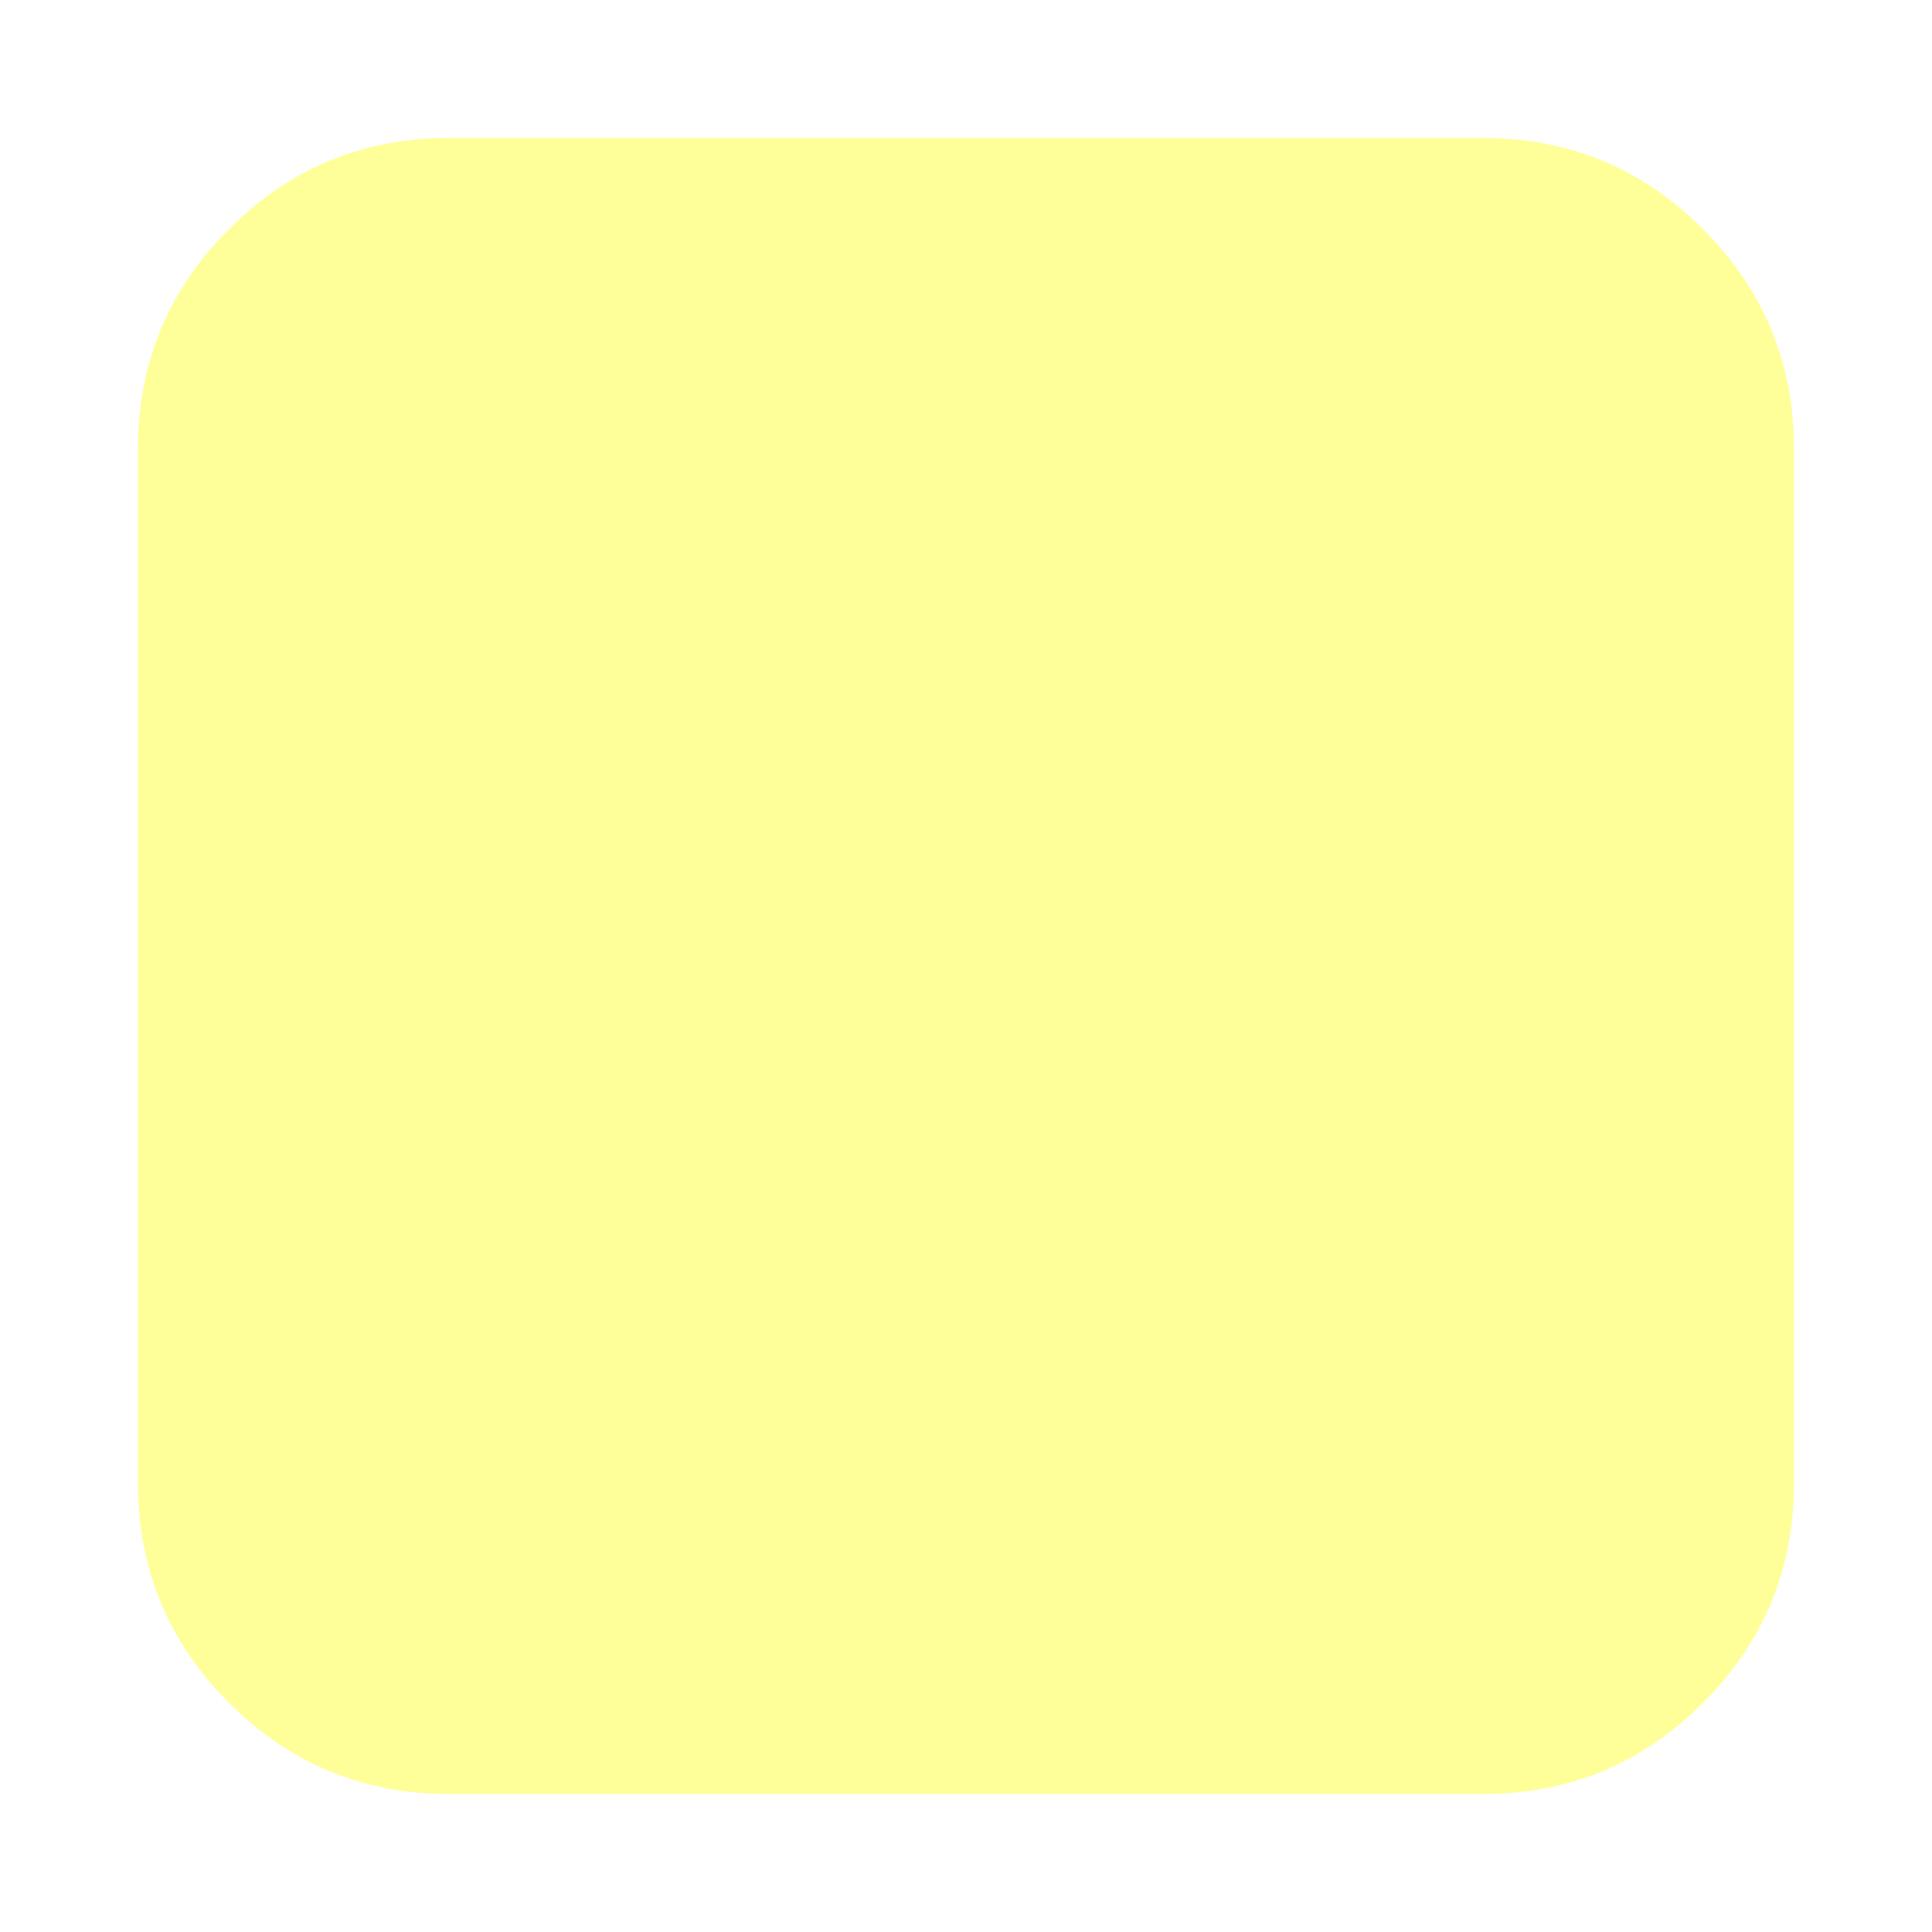
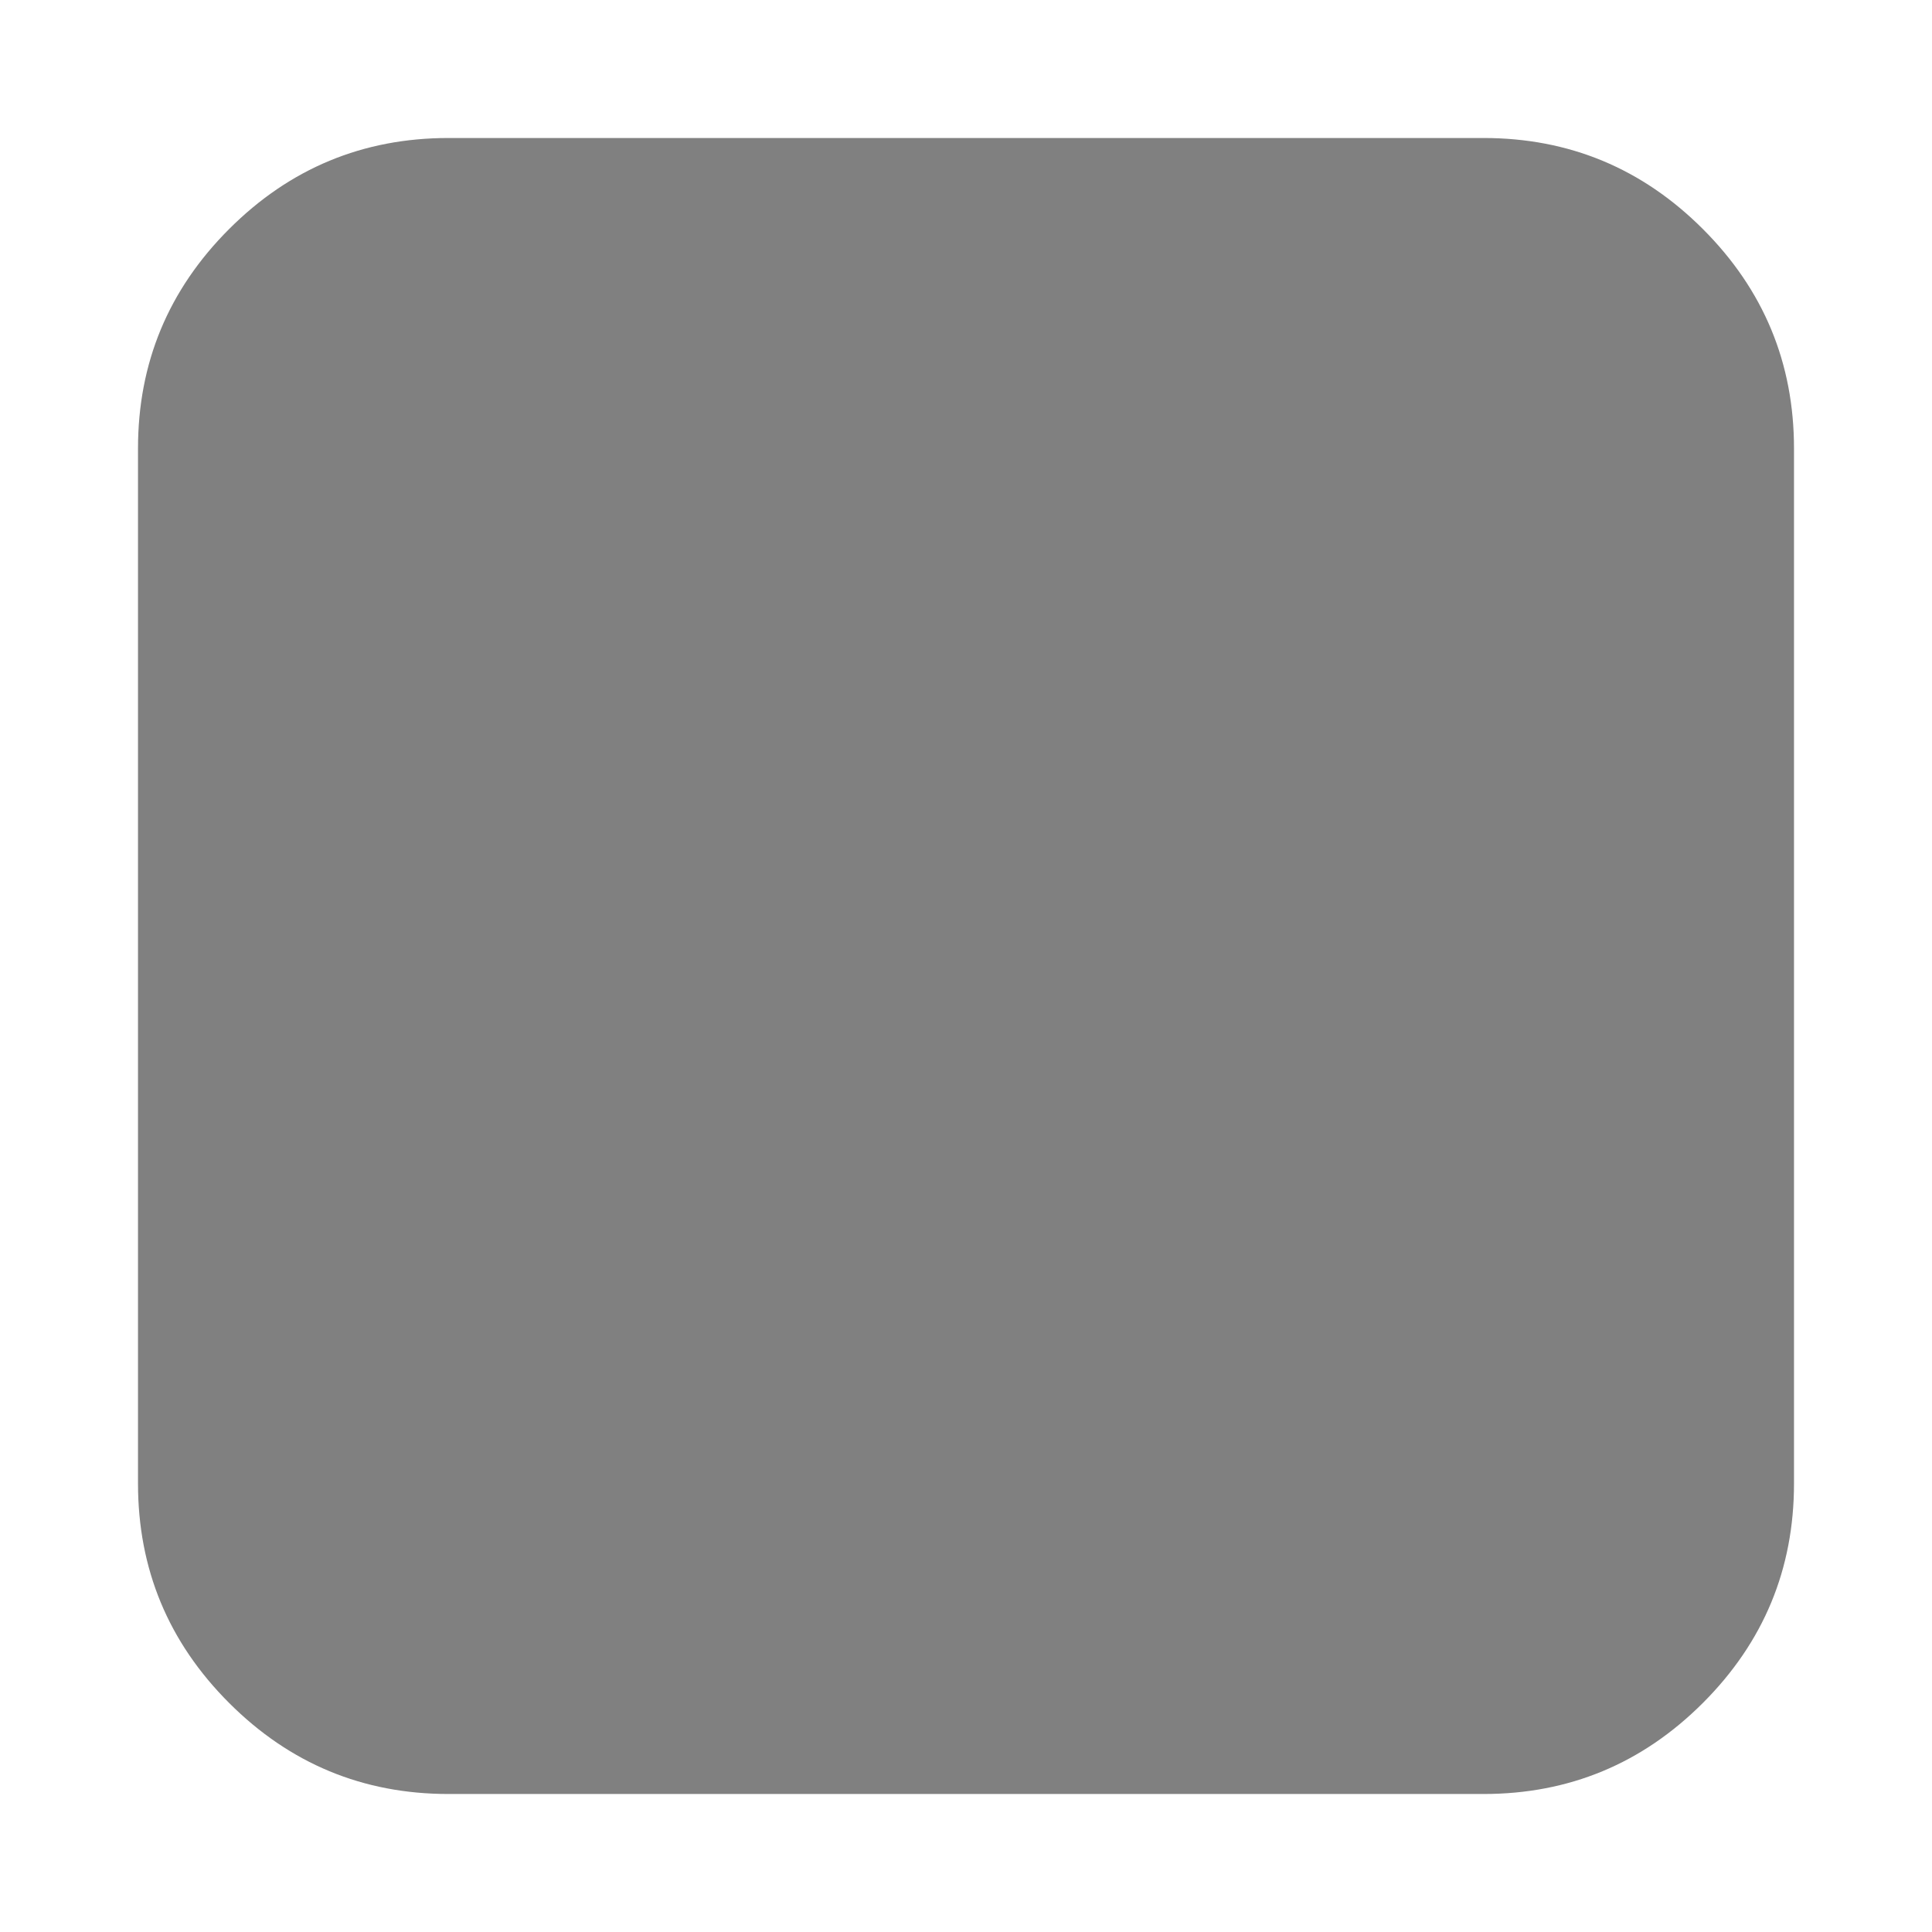
- <svg xmlns="http://www.w3.org/2000/svg" class="svg-icon" style="width: 1em; height: 1em;vertical-align: middle;fill: #ff9;overflow: hidden;" viewBox="0 0 1024 1024" version="1.1">
+ <svg xmlns="http://www.w3.org/2000/svg" class="svg-icon" style="width: 1em; height: 1em;vertical-align: middle;fill: grey;overflow: hidden;" viewBox="0 0 1024 1024" version="1.1">
  <path d="M950.857 237.714l0 548.571q0 68.023-48.274 116.297t-116.297 48.274l-548.571 0q-68.023 0-116.297-48.274t-48.274-116.297l0-548.571q0-68.023 48.274-116.297t116.297-48.274l548.571 0q68.023 0 116.297 48.274t48.274 116.297z" />
</svg>
